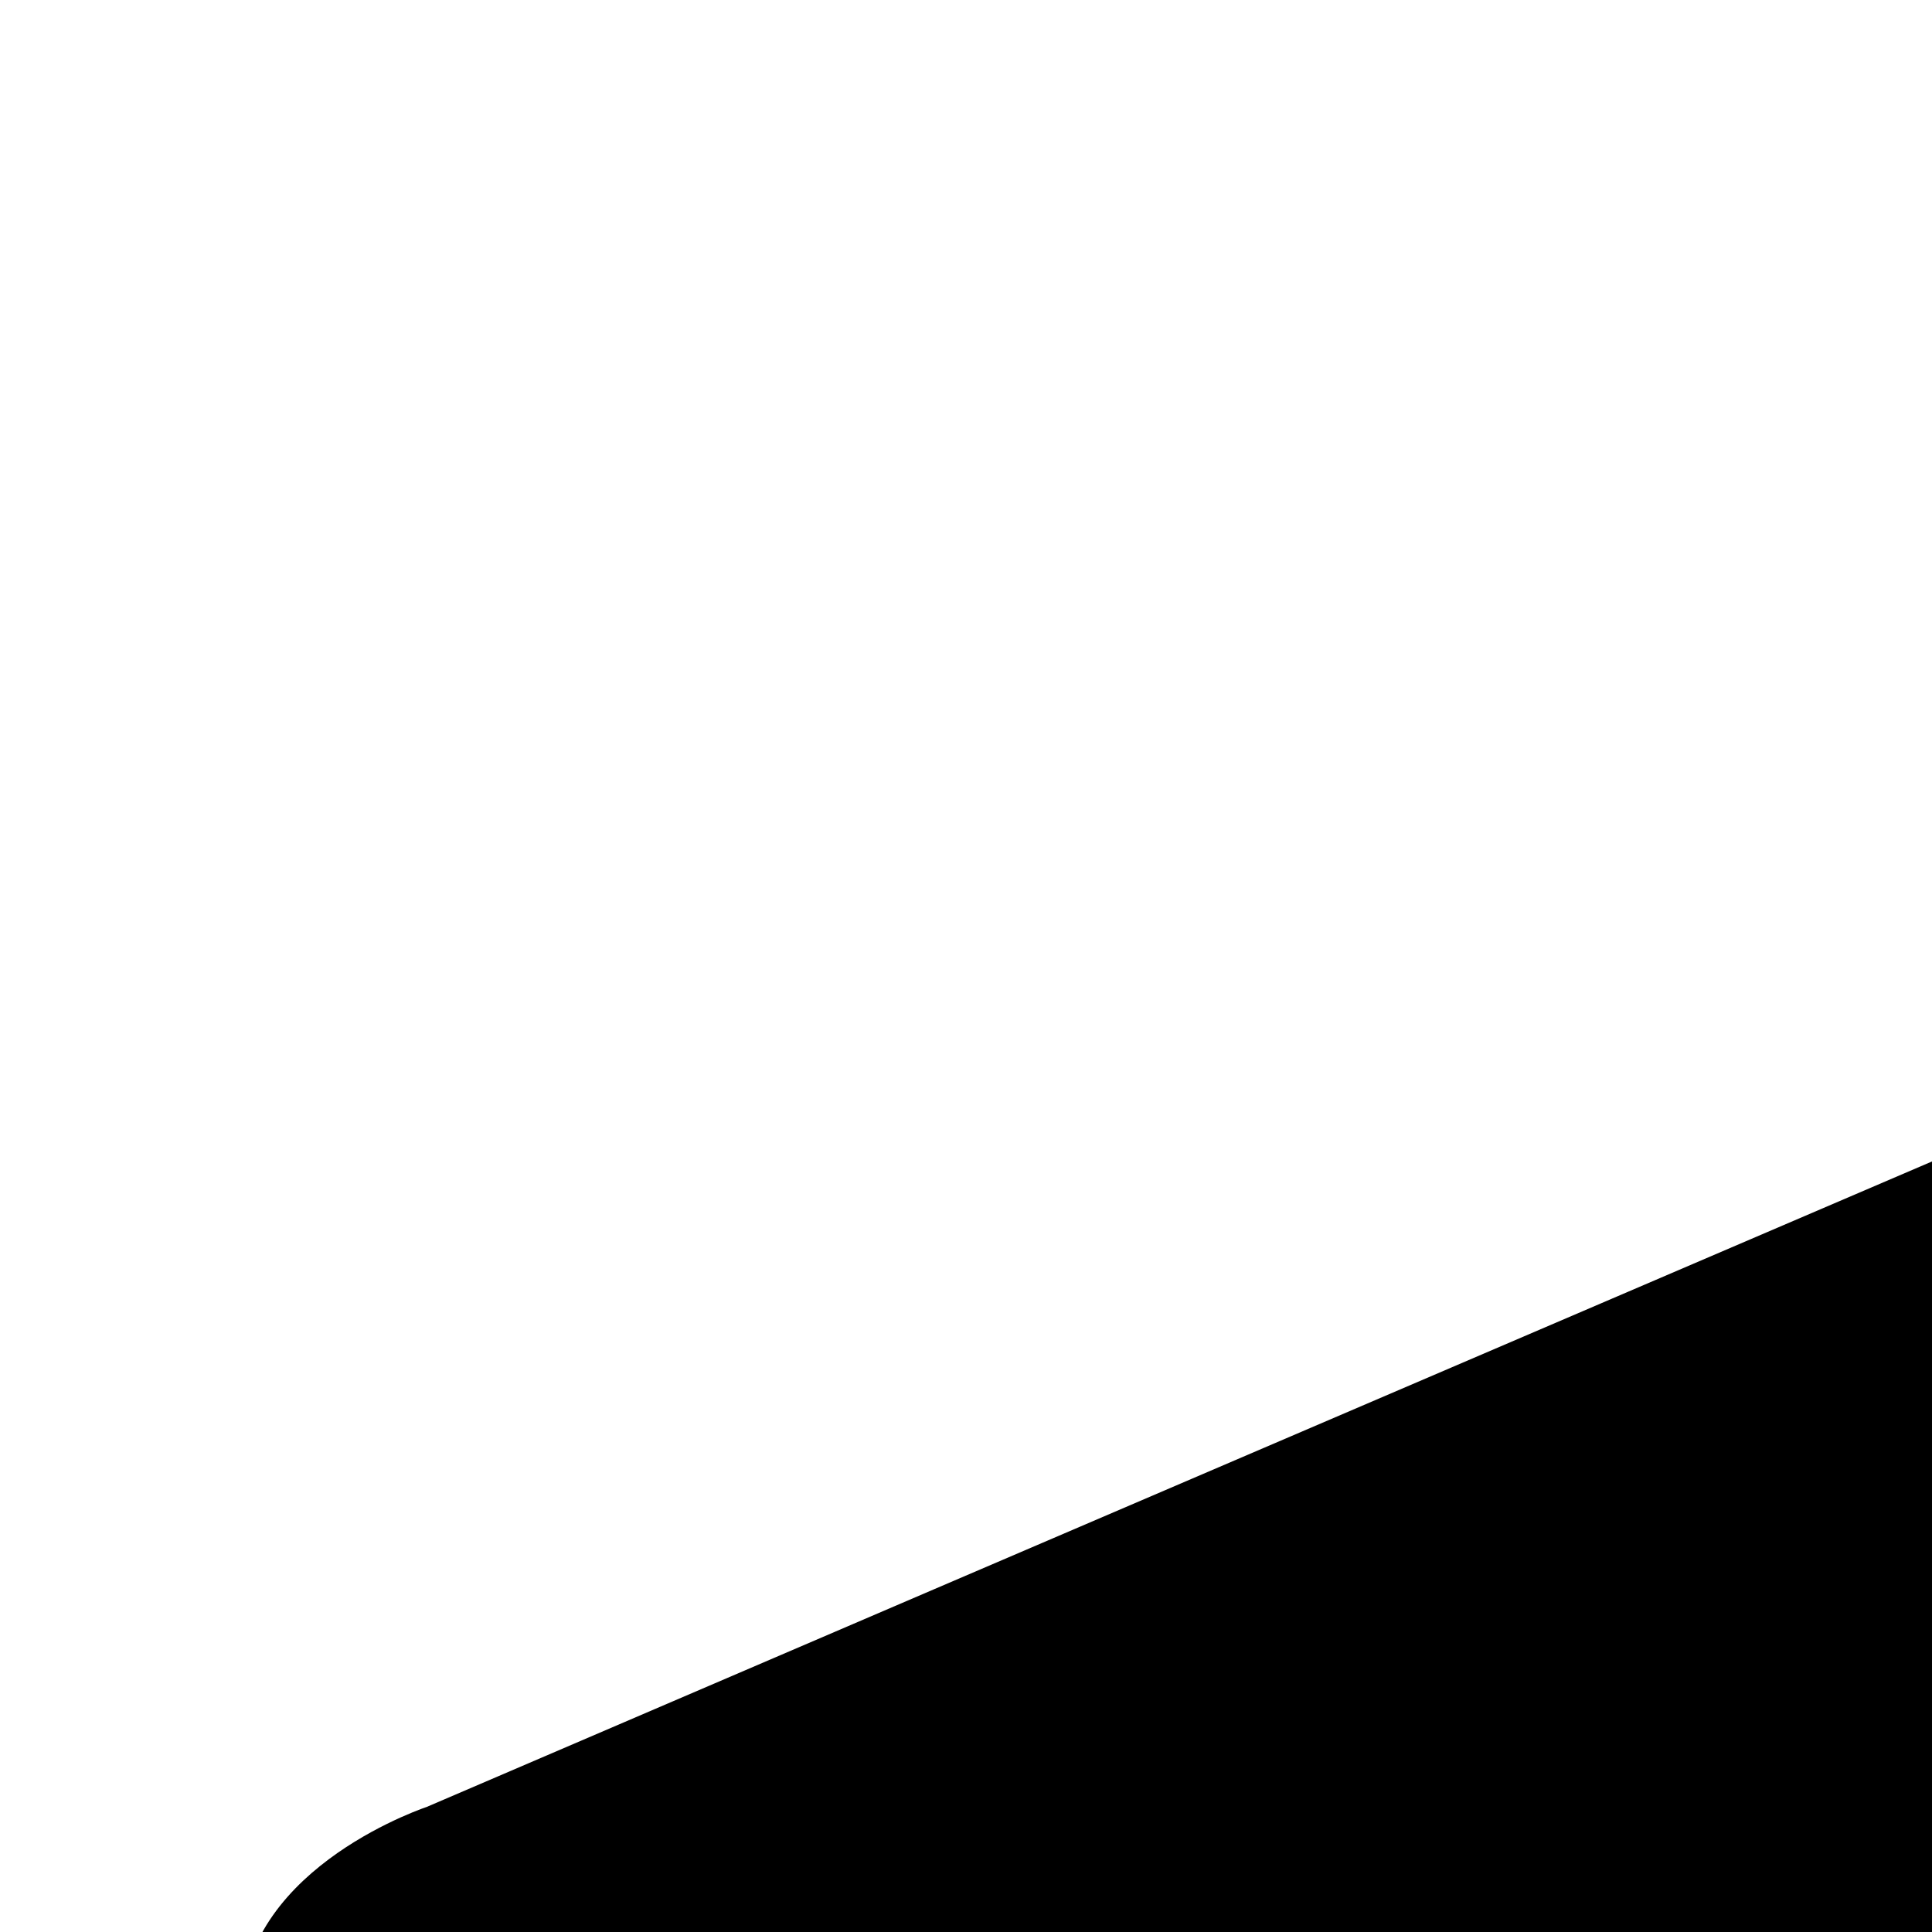
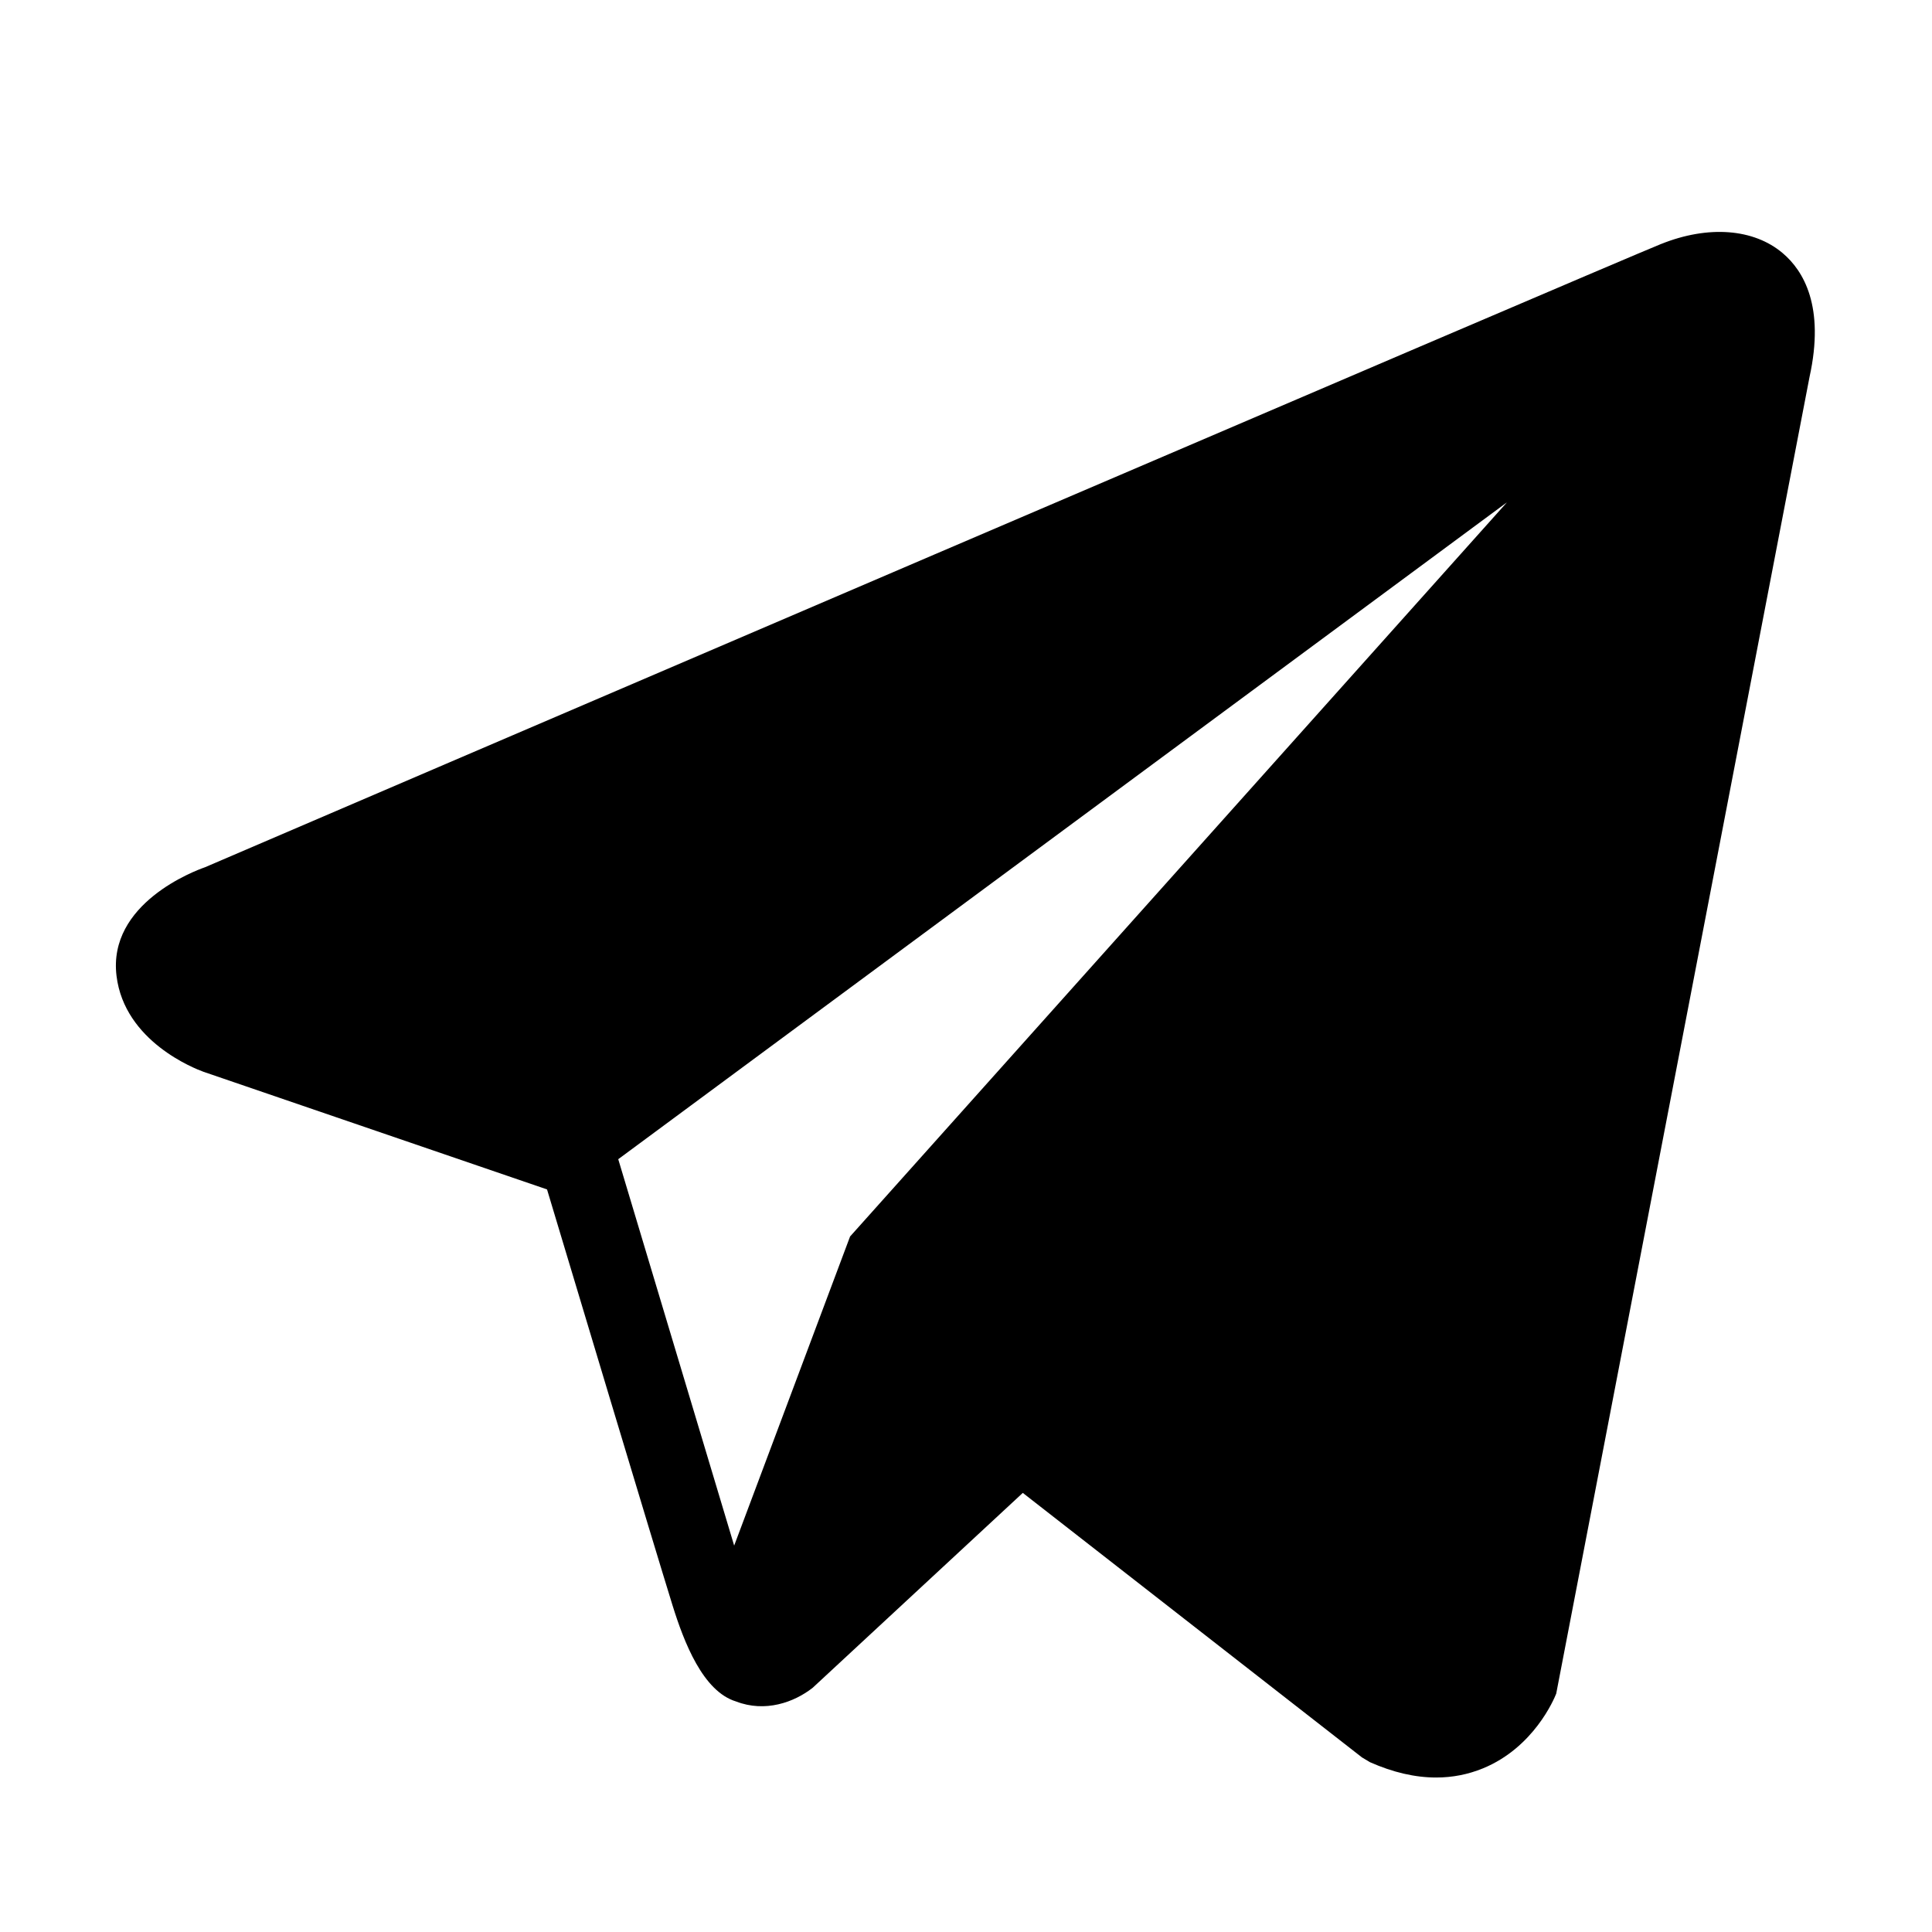
- <svg xmlns="http://www.w3.org/2000/svg" viewBox="0 0 24 24">
+ <svg xmlns="http://www.w3.org/2000/svg" viewBox="0 0 50 50" width="50px" height="50px">
  <path d="M46.137,6.552c-0.75-0.636-1.928-0.727-3.146-0.238l-0.002,0C41.708,6.828,6.728,21.832,5.304,22.445 c-0.259,0.09-2.521,0.934-2.288,2.814c0.208,1.695,2.026,2.397,2.248,2.478l8.893,3.045c0.59,1.964,2.765,9.21,3.246,10.758 c0.3,0.965,0.789,2.233,1.646,2.494c0.752,0.29,1.5,0.025,1.984-0.355l5.437-5.043l8.777,6.845l0.209,0.125 c0.596,0.264,1.167,0.396,1.712,0.396c0.421,0,0.825-0.079,1.211-0.237c1.315-0.54,1.841-1.793,1.896-1.935l6.556-34.077 C47.231,7.933,46.675,7.007,46.137,6.552z M22,32l-3,8l-3-10l23-17L22,32z" />
</svg>
